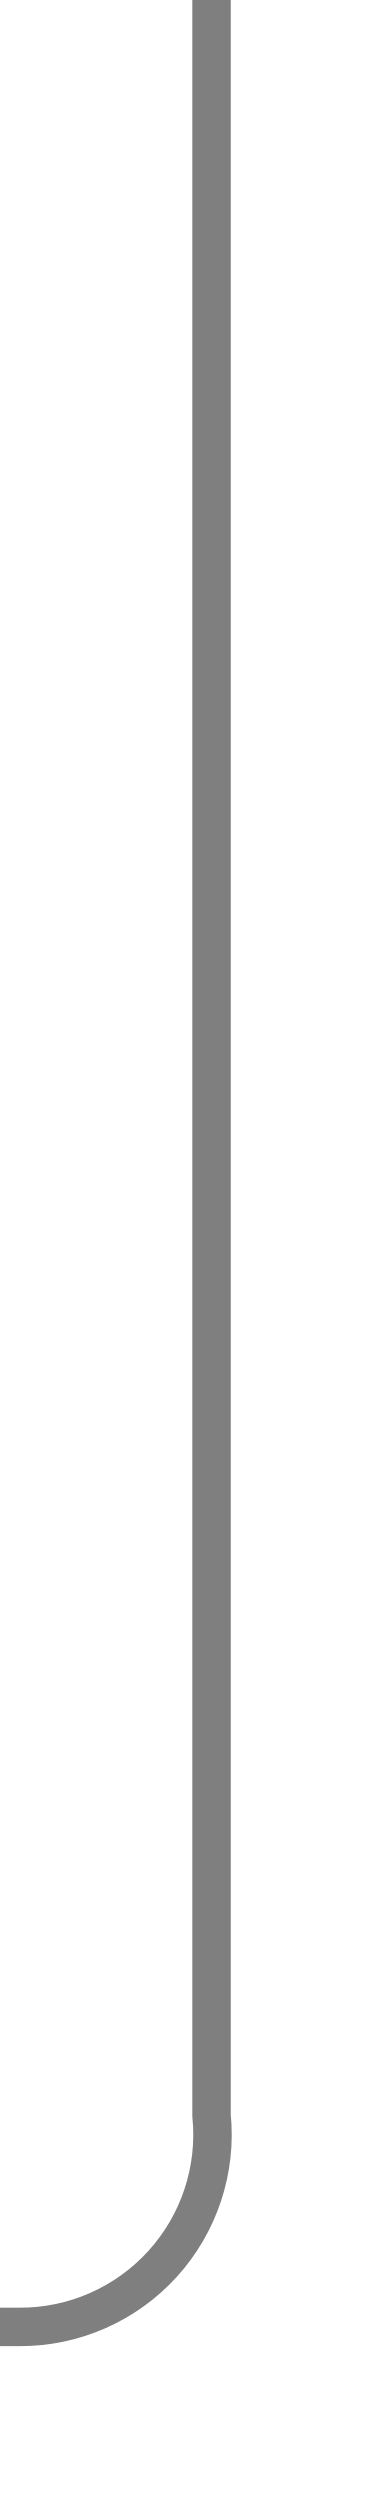
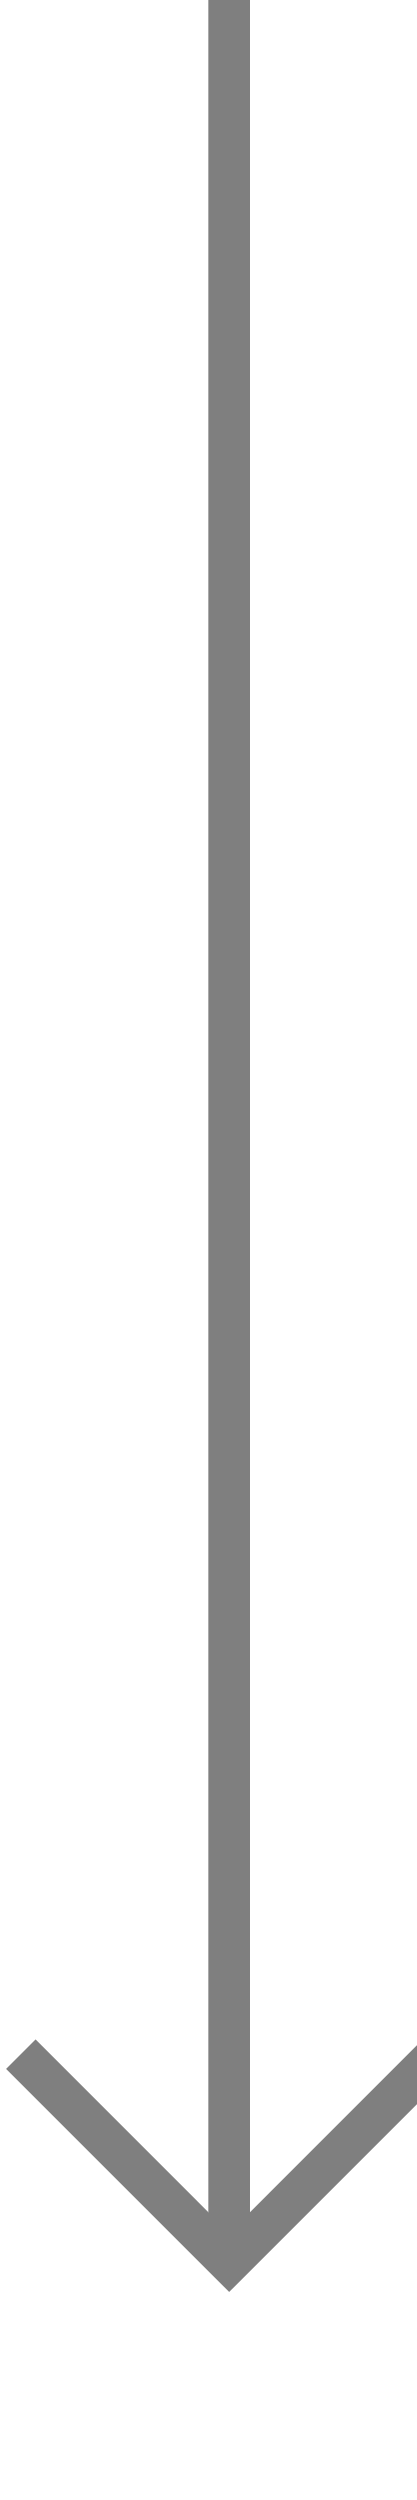
- <svg xmlns="http://www.w3.org/2000/svg" version="1.1" width="10px" height="65px" preserveAspectRatio="xMidYMin meet" viewBox="400 486  8 65">
-   <path d="M 404.5 486  L 404.5 541  A 5 5 0 0 1 399.5 546.5 L 220 546.5  " stroke-width="1" stroke="#7f7f7f" fill="none" />
-   <path d="M 225.054 551.146  L 220.407 546.5  L 225.054 541.854  L 224.346 541.146  L 219.346 546.146  L 218.993 546.5  L 219.346 546.854  L 224.346 551.854  L 225.054 551.146  Z " fill-rule="nonzero" fill="#7f7f7f" stroke="none" />
+ <svg xmlns="http://www.w3.org/2000/svg" version="1.1" width="10px" height="60px" preserveAspectRatio="xMidYMin meet" viewBox="1230 199  8 60">
+   <path d="M 1234.5 199  L 1234.5 253  " stroke-width="1" stroke="#7f7f7f" fill="none" />
+   <path d="M 1239.146 247.946  L 1234.5 252.593  L 1229.854 247.946  L 1229.146 248.654  L 1234.146 253.654  L 1234.5 254.007  L 1234.854 253.654  L 1239.854 248.654  L 1239.146 247.946  Z " fill-rule="nonzero" fill="#7f7f7f" stroke="none" />
</svg>
